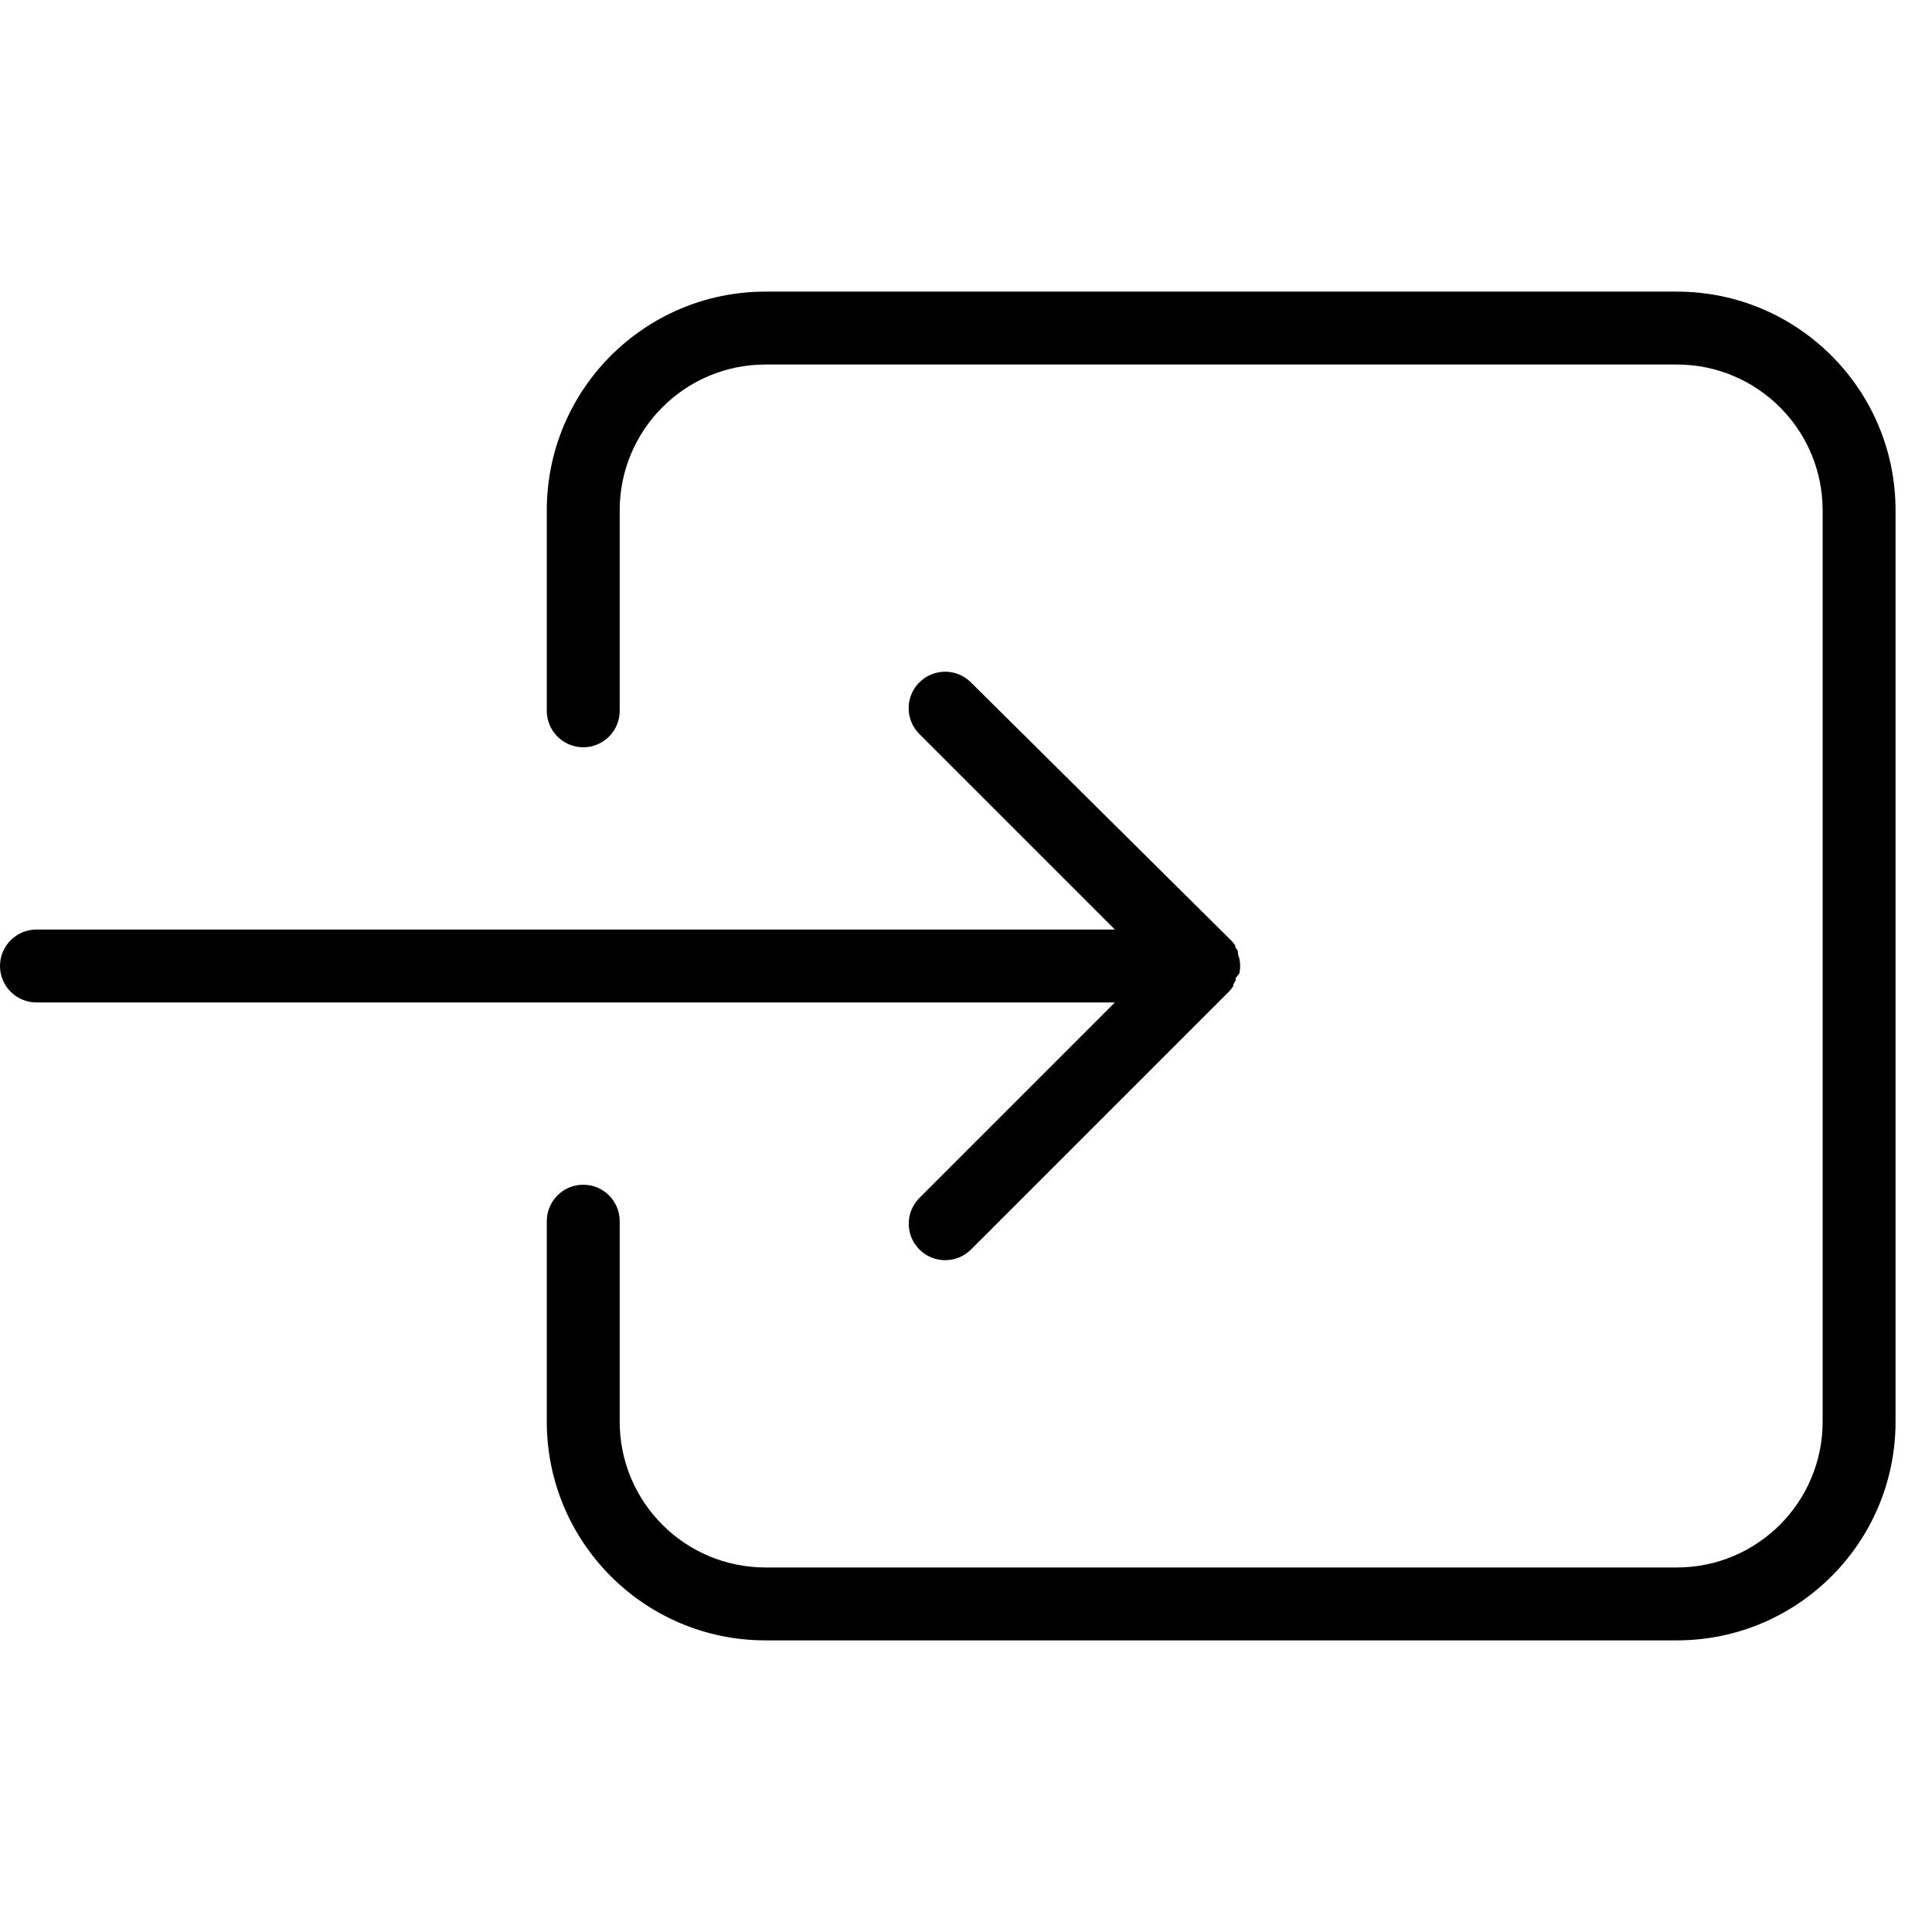
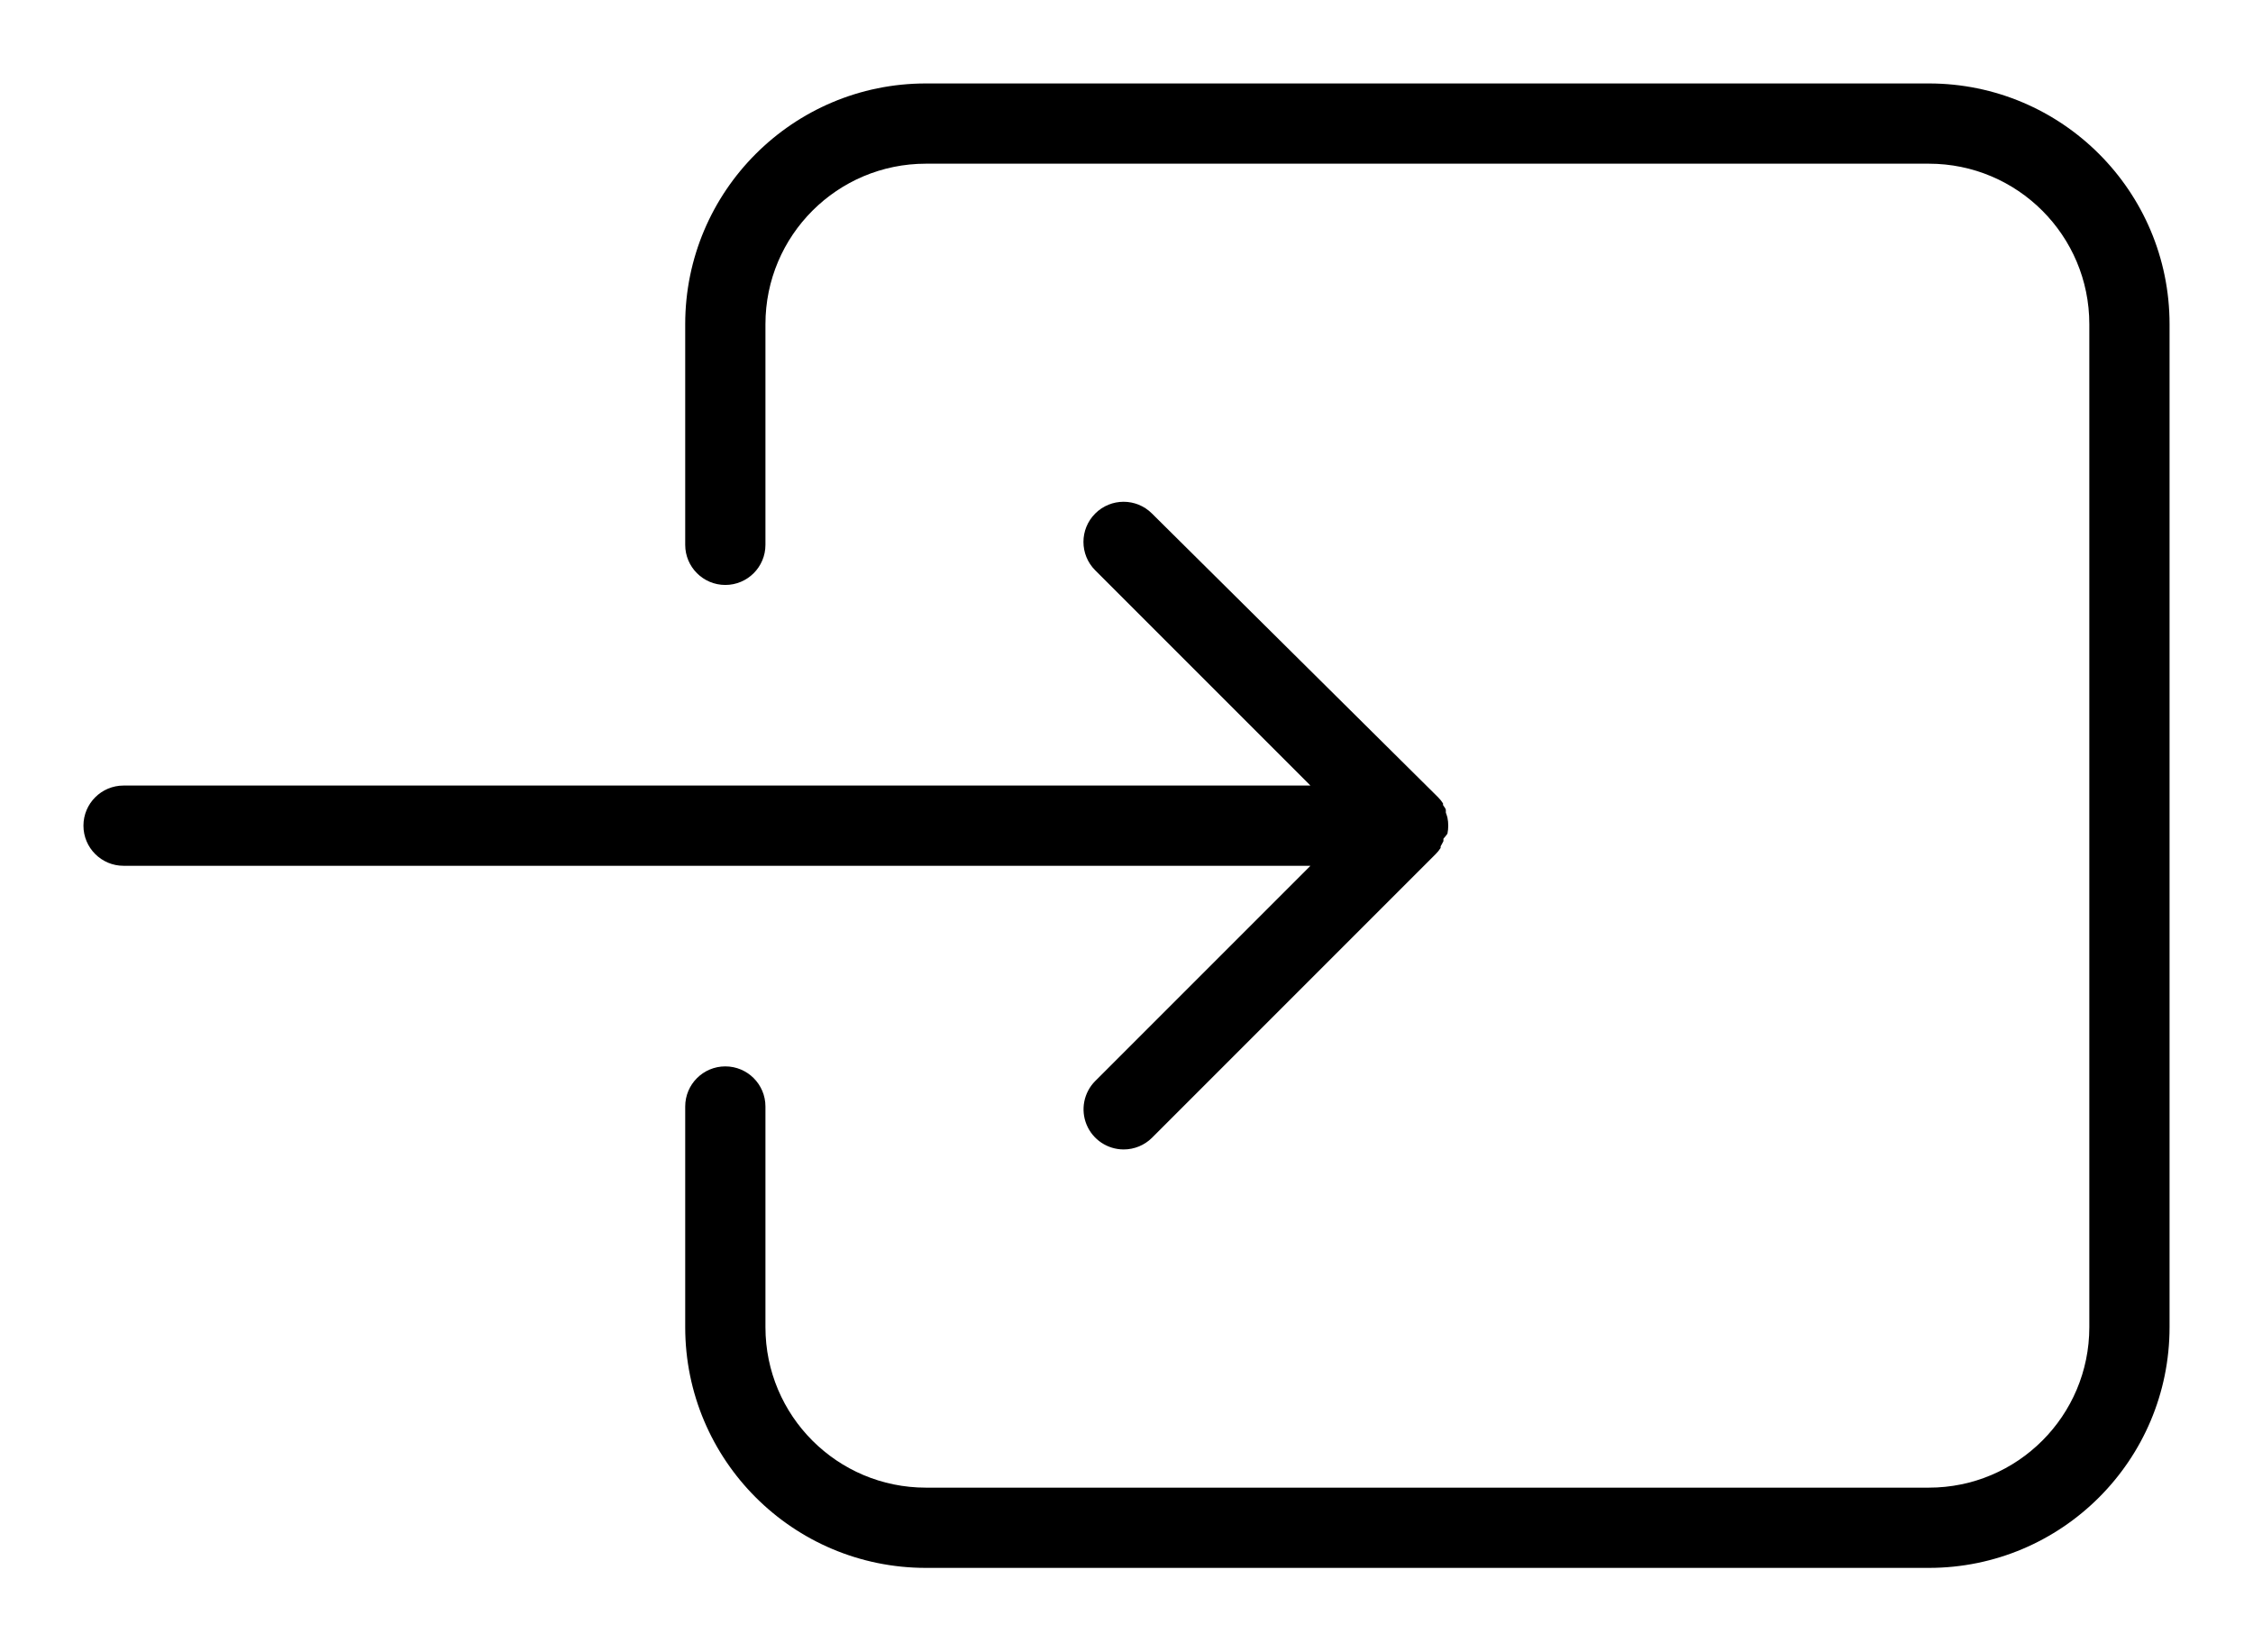
- <svg xmlns="http://www.w3.org/2000/svg" viewBox="12 11 106 106" x="0px" y="0px">
+ <svg xmlns="http://www.w3.org/2000/svg" viewBox="7.84 22.84 112.32 82.32" x="0px" y="0px">
  <g>
    <path d="M104,27H54A12,12,0,0,0,42,39V50a2,2,0,0,0,4,0V39a8,8,0,0,1,8-8h50a8,8,0,0,1,8,8V89a8,8,0,0,1-8,8H54a8,8,0,0,1-8-8V78a2,2,0,0,0-4,0V89a12,12,0,0,0,12,12h50a12,12,0,0,0,12-12V39A12,12,0,0,0,104,27Z" />
    <path d="M62.44,76.73a2,2,0,0,0,1.42,3.41,2,2,0,0,0,1.41-.58L79.41,65.42a1.79,1.79,0,0,0,.25-.31.56.56,0,0,0,0-.08c.05-.09.1-.17.14-.26l0-.12A2.41,2.41,0,0,0,80,64.4a2,2,0,0,0,0-.8,2.41,2.41,0,0,0-.08-.25l0-.12c0-.09-.09-.17-.14-.26a.56.56,0,0,0,0-.08,1.79,1.79,0,0,0-.25-.31L65.27,48.44a2,2,0,0,0-2.83,2.83L73.17,62H14a2,2,0,0,0,0,4H73.17Z" />
  </g>
</svg>
